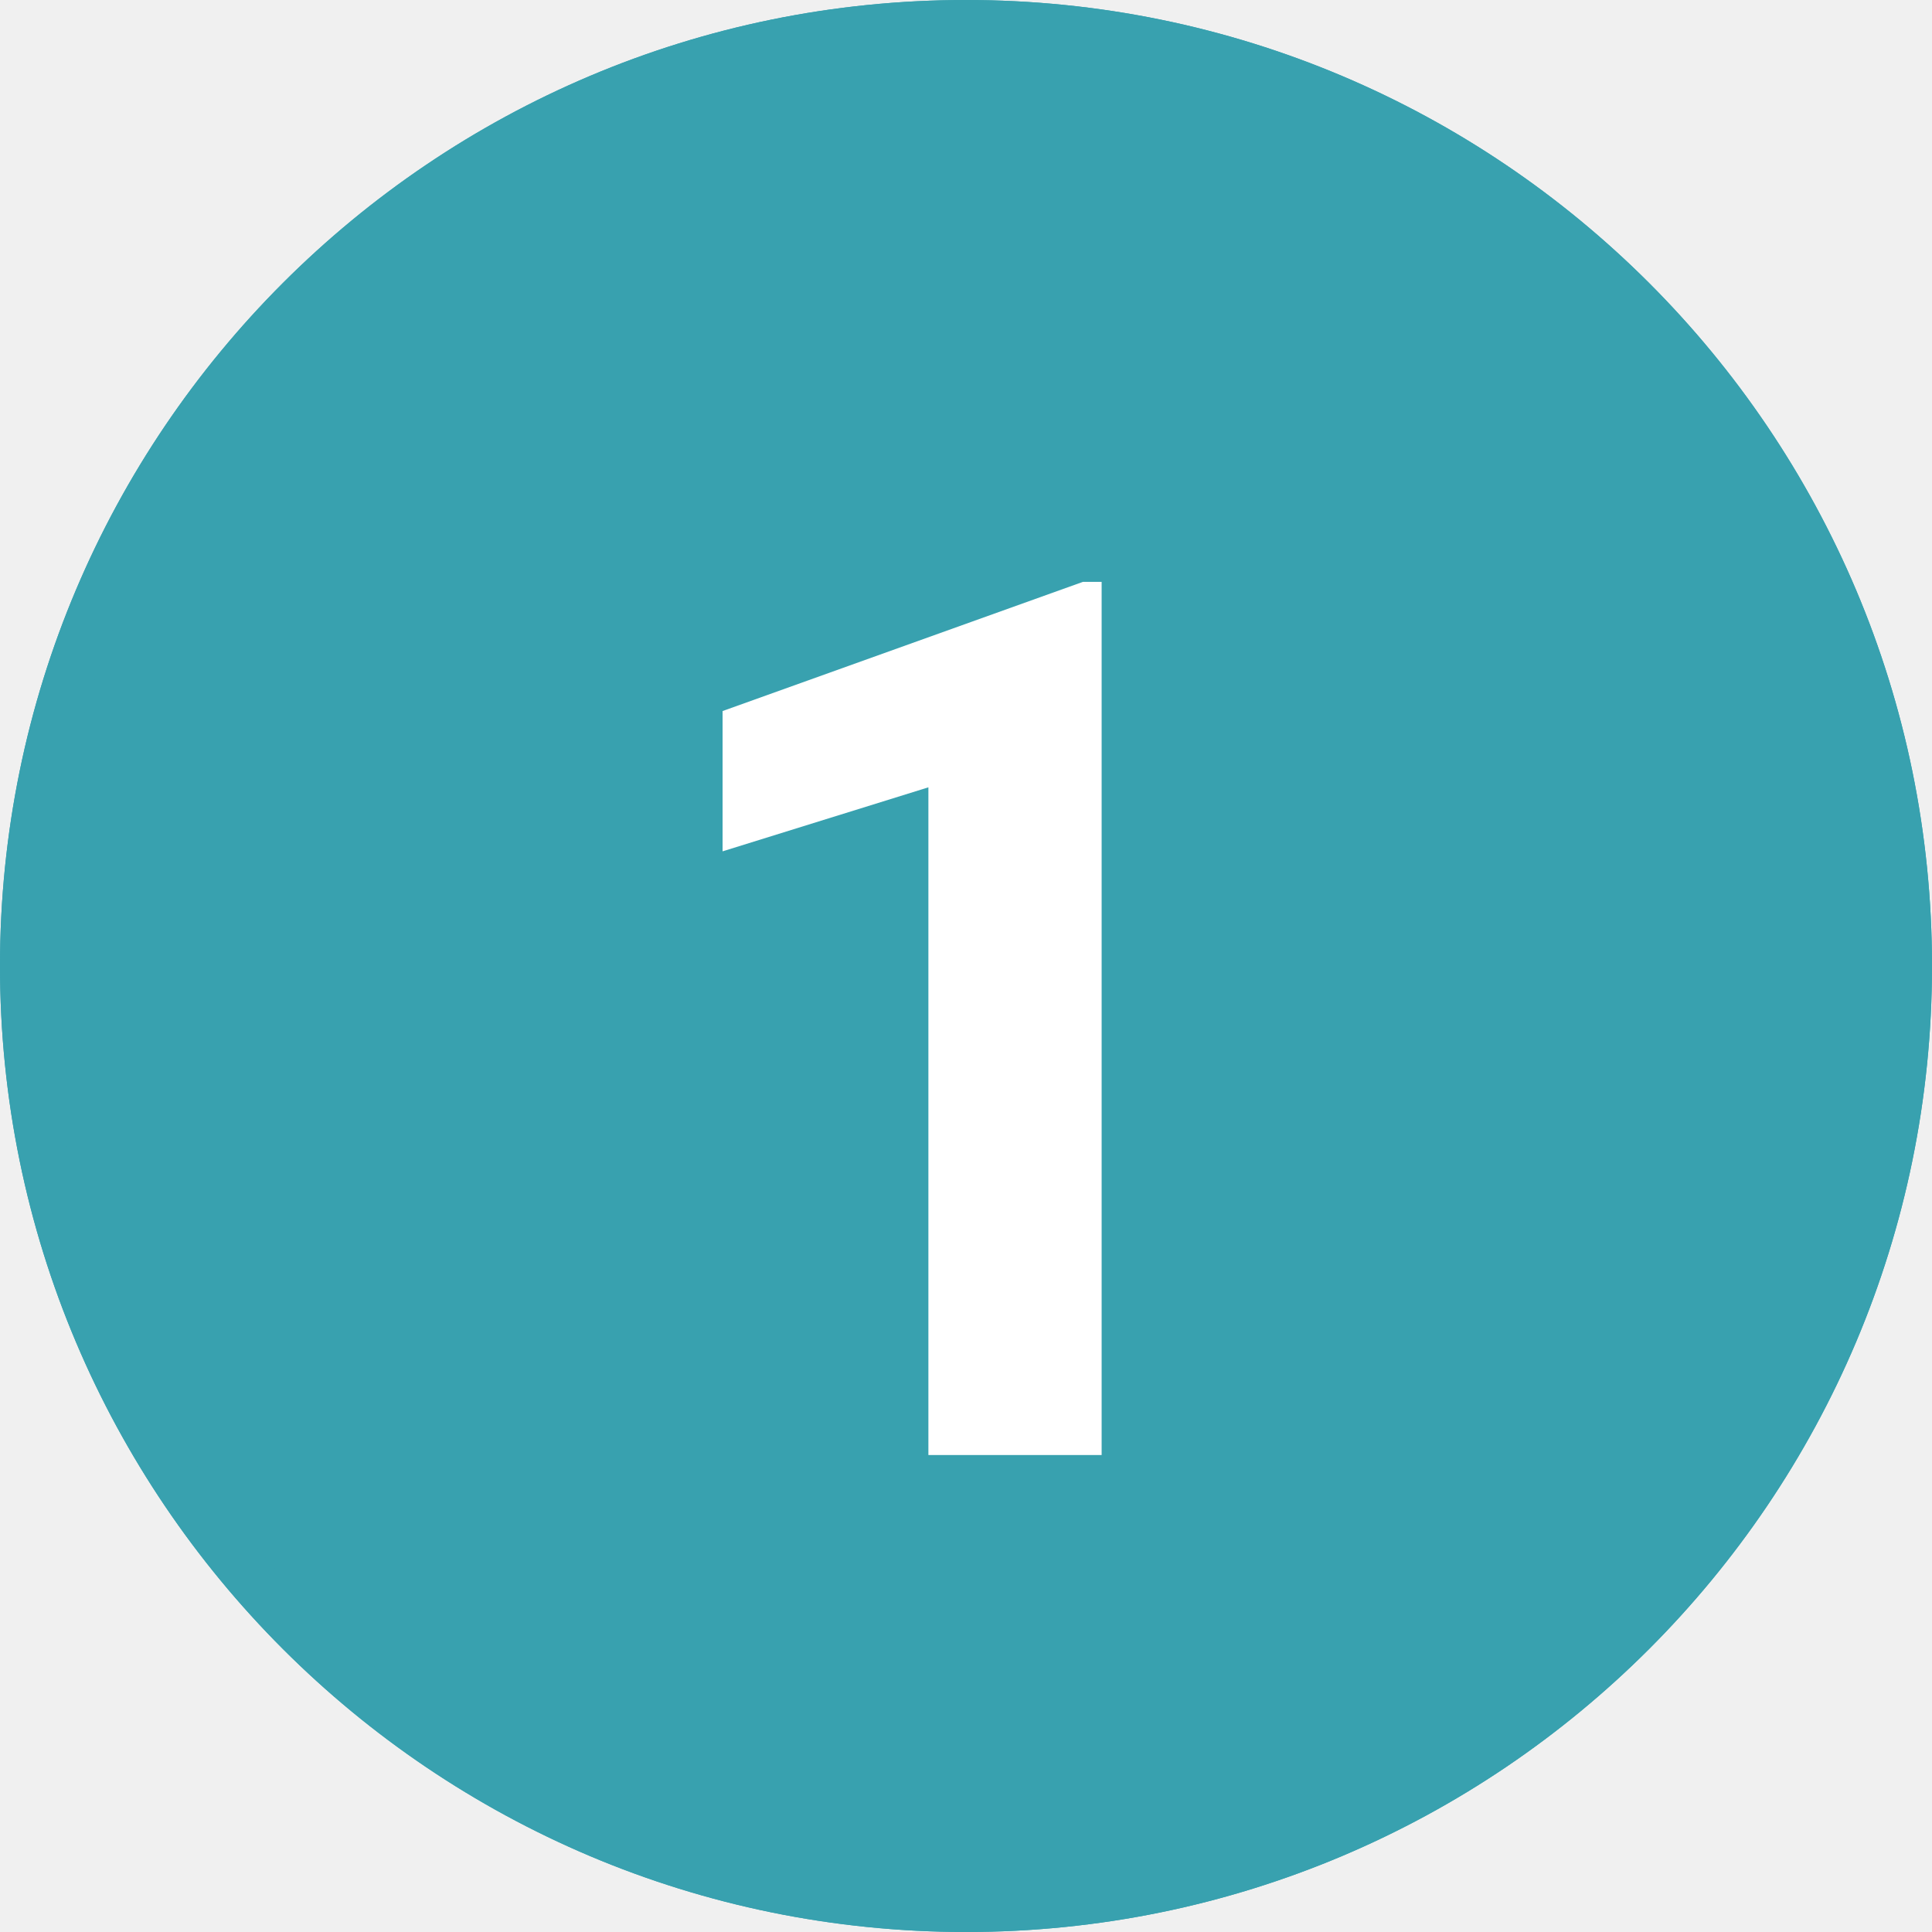
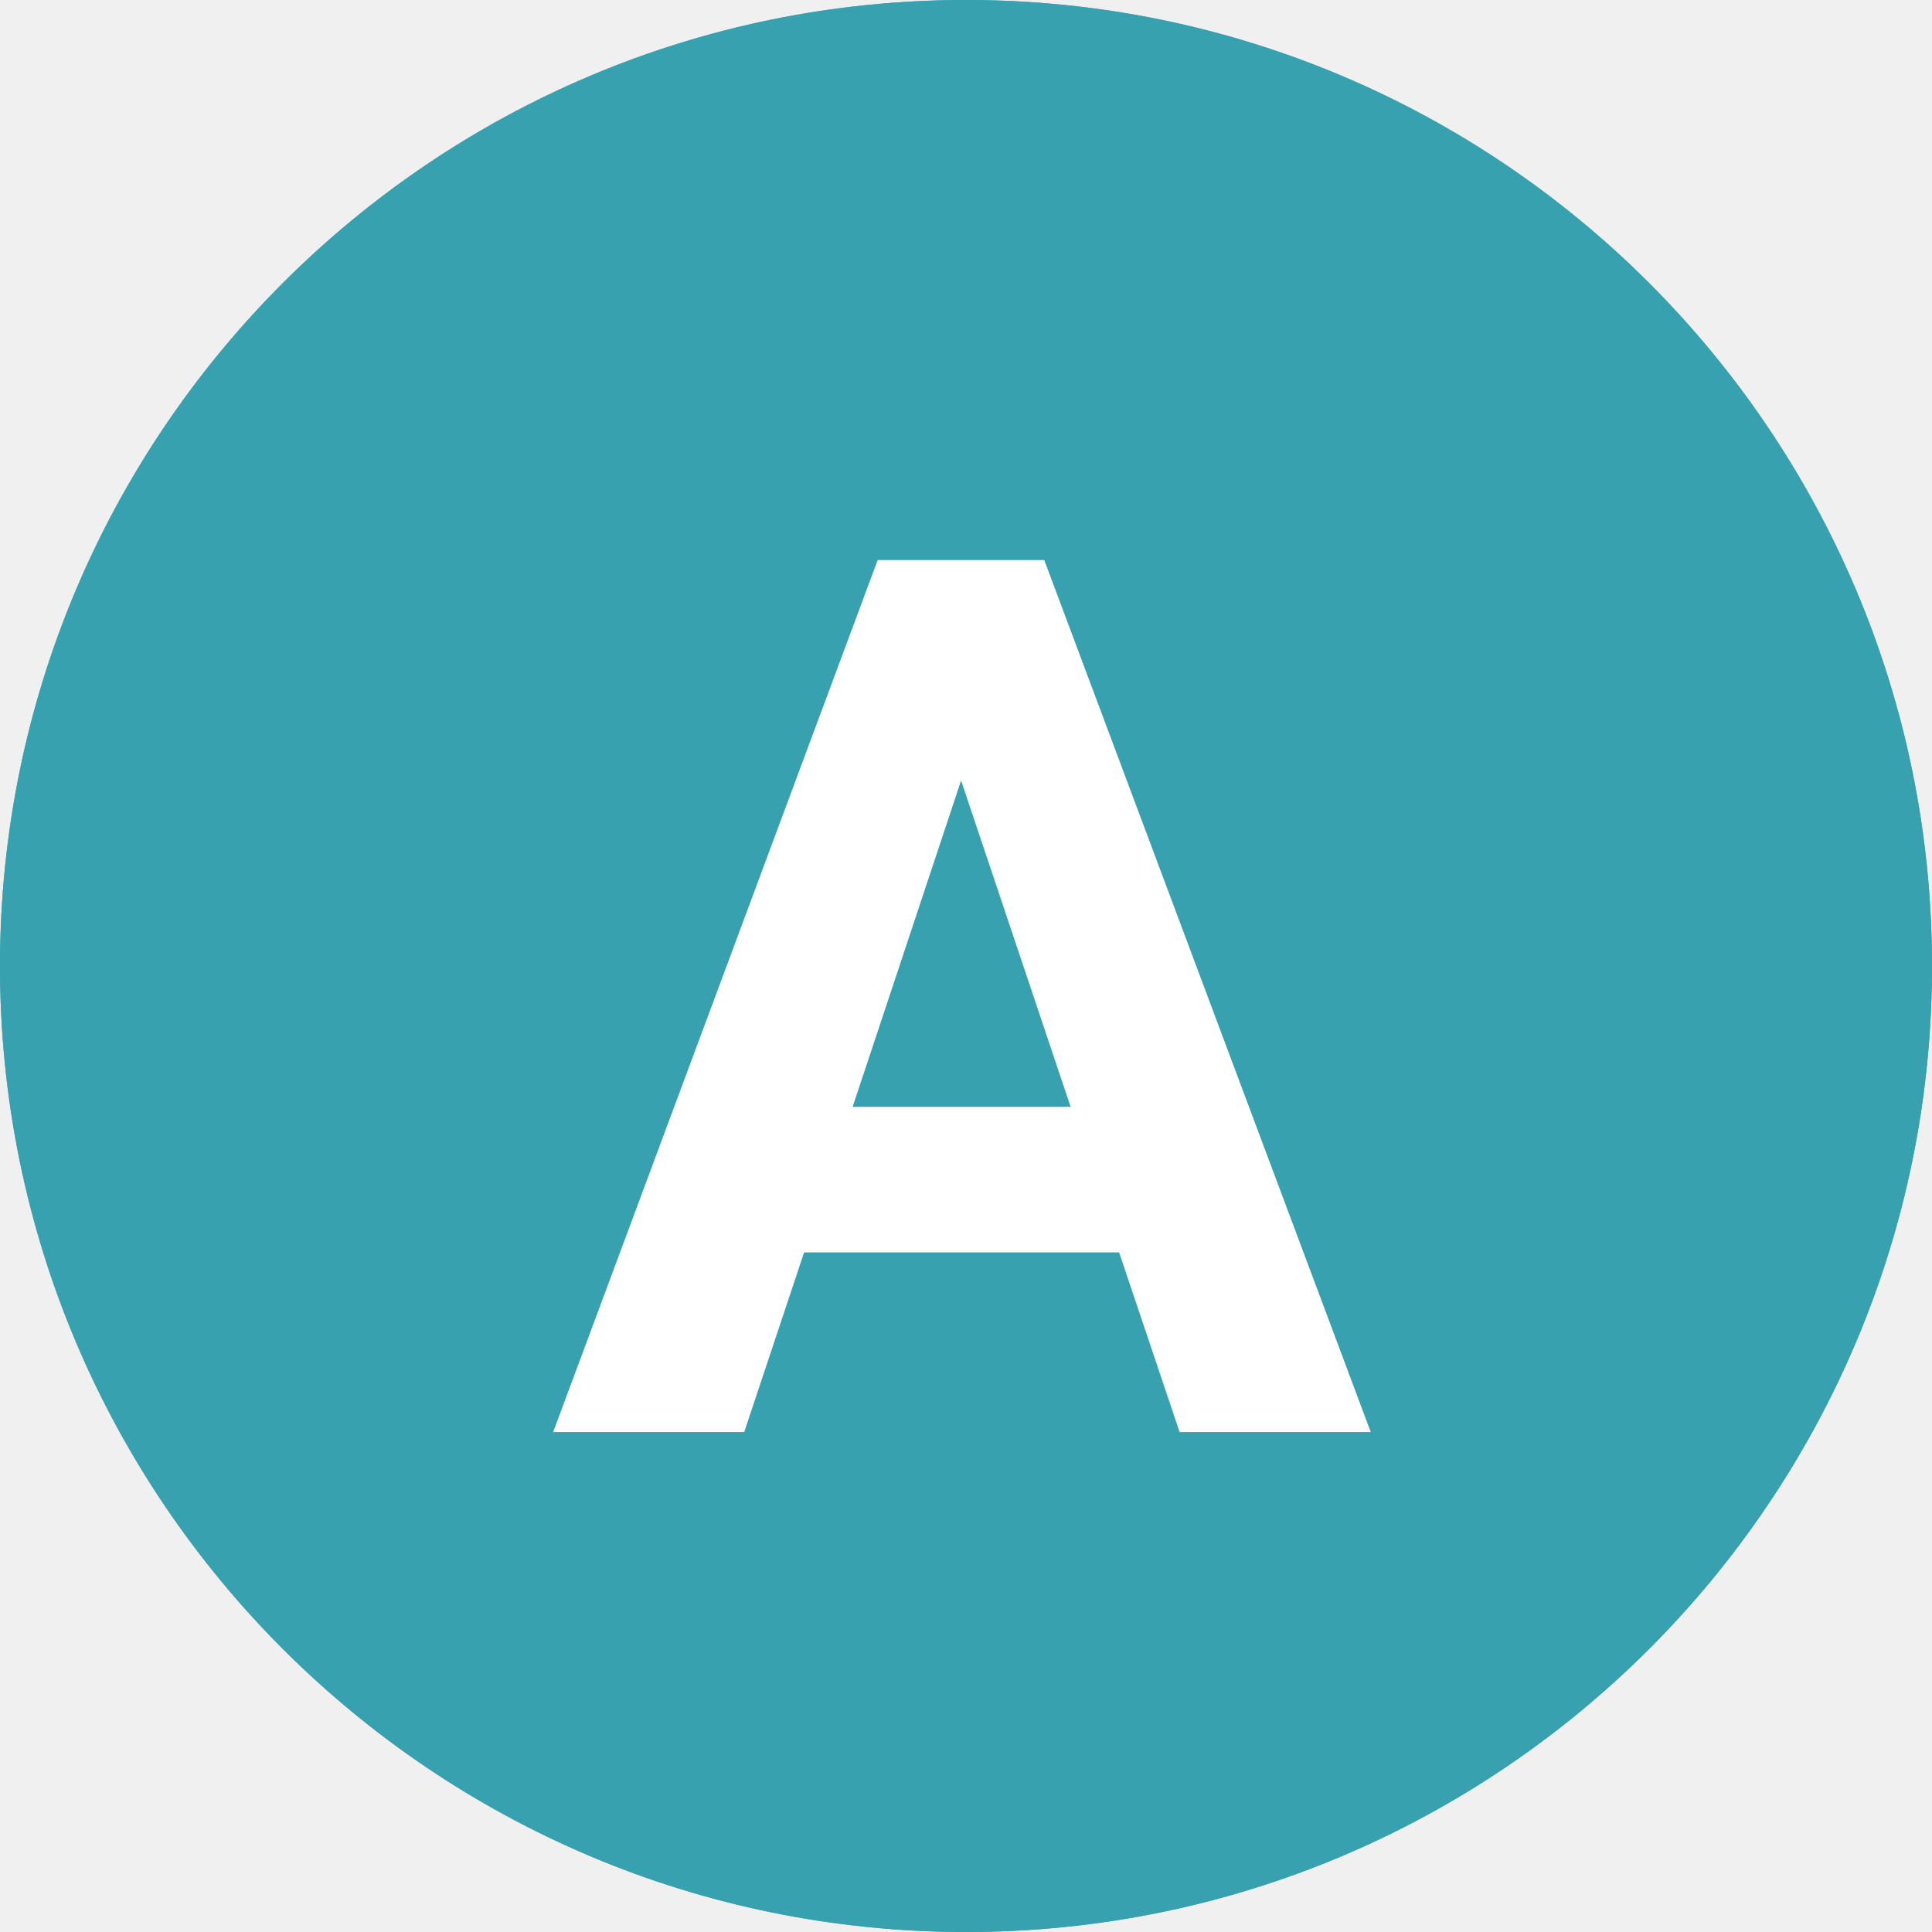
<svg xmlns="http://www.w3.org/2000/svg" width="78.76" height="78.76" viewBox="0 0 78.76 78.76">
  <g transform="translate(-395.653 -2414.644)">
    <g transform="translate(395.653 2414.644)">
      <g fill="#38a1af" stroke="#38a1af" stroke-width="2">
        <rect width="78.76" height="78.76" rx="39.38" stroke="none" />
        <rect x="1" y="1" width="76.76" height="76.76" rx="38.38" fill="none" />
      </g>
    </g>
-     <text transform="translate(421 2473.959)" fill="#fff" font-size="50" font-family="Roboto-Bold, Roboto" font-weight="700">
-       <tspan x="0" y="0">1</tspan>
-     </text>
+     <path d="M23.242-7.324H10.4L7.959,0H.171L13.4-35.547H20.19L33.5,0H25.708ZM12.378-13.257h8.887L16.8-26.562Z" transform="translate(418.033 2473.023)" fill="#fff" />
  </g>
</svg>
